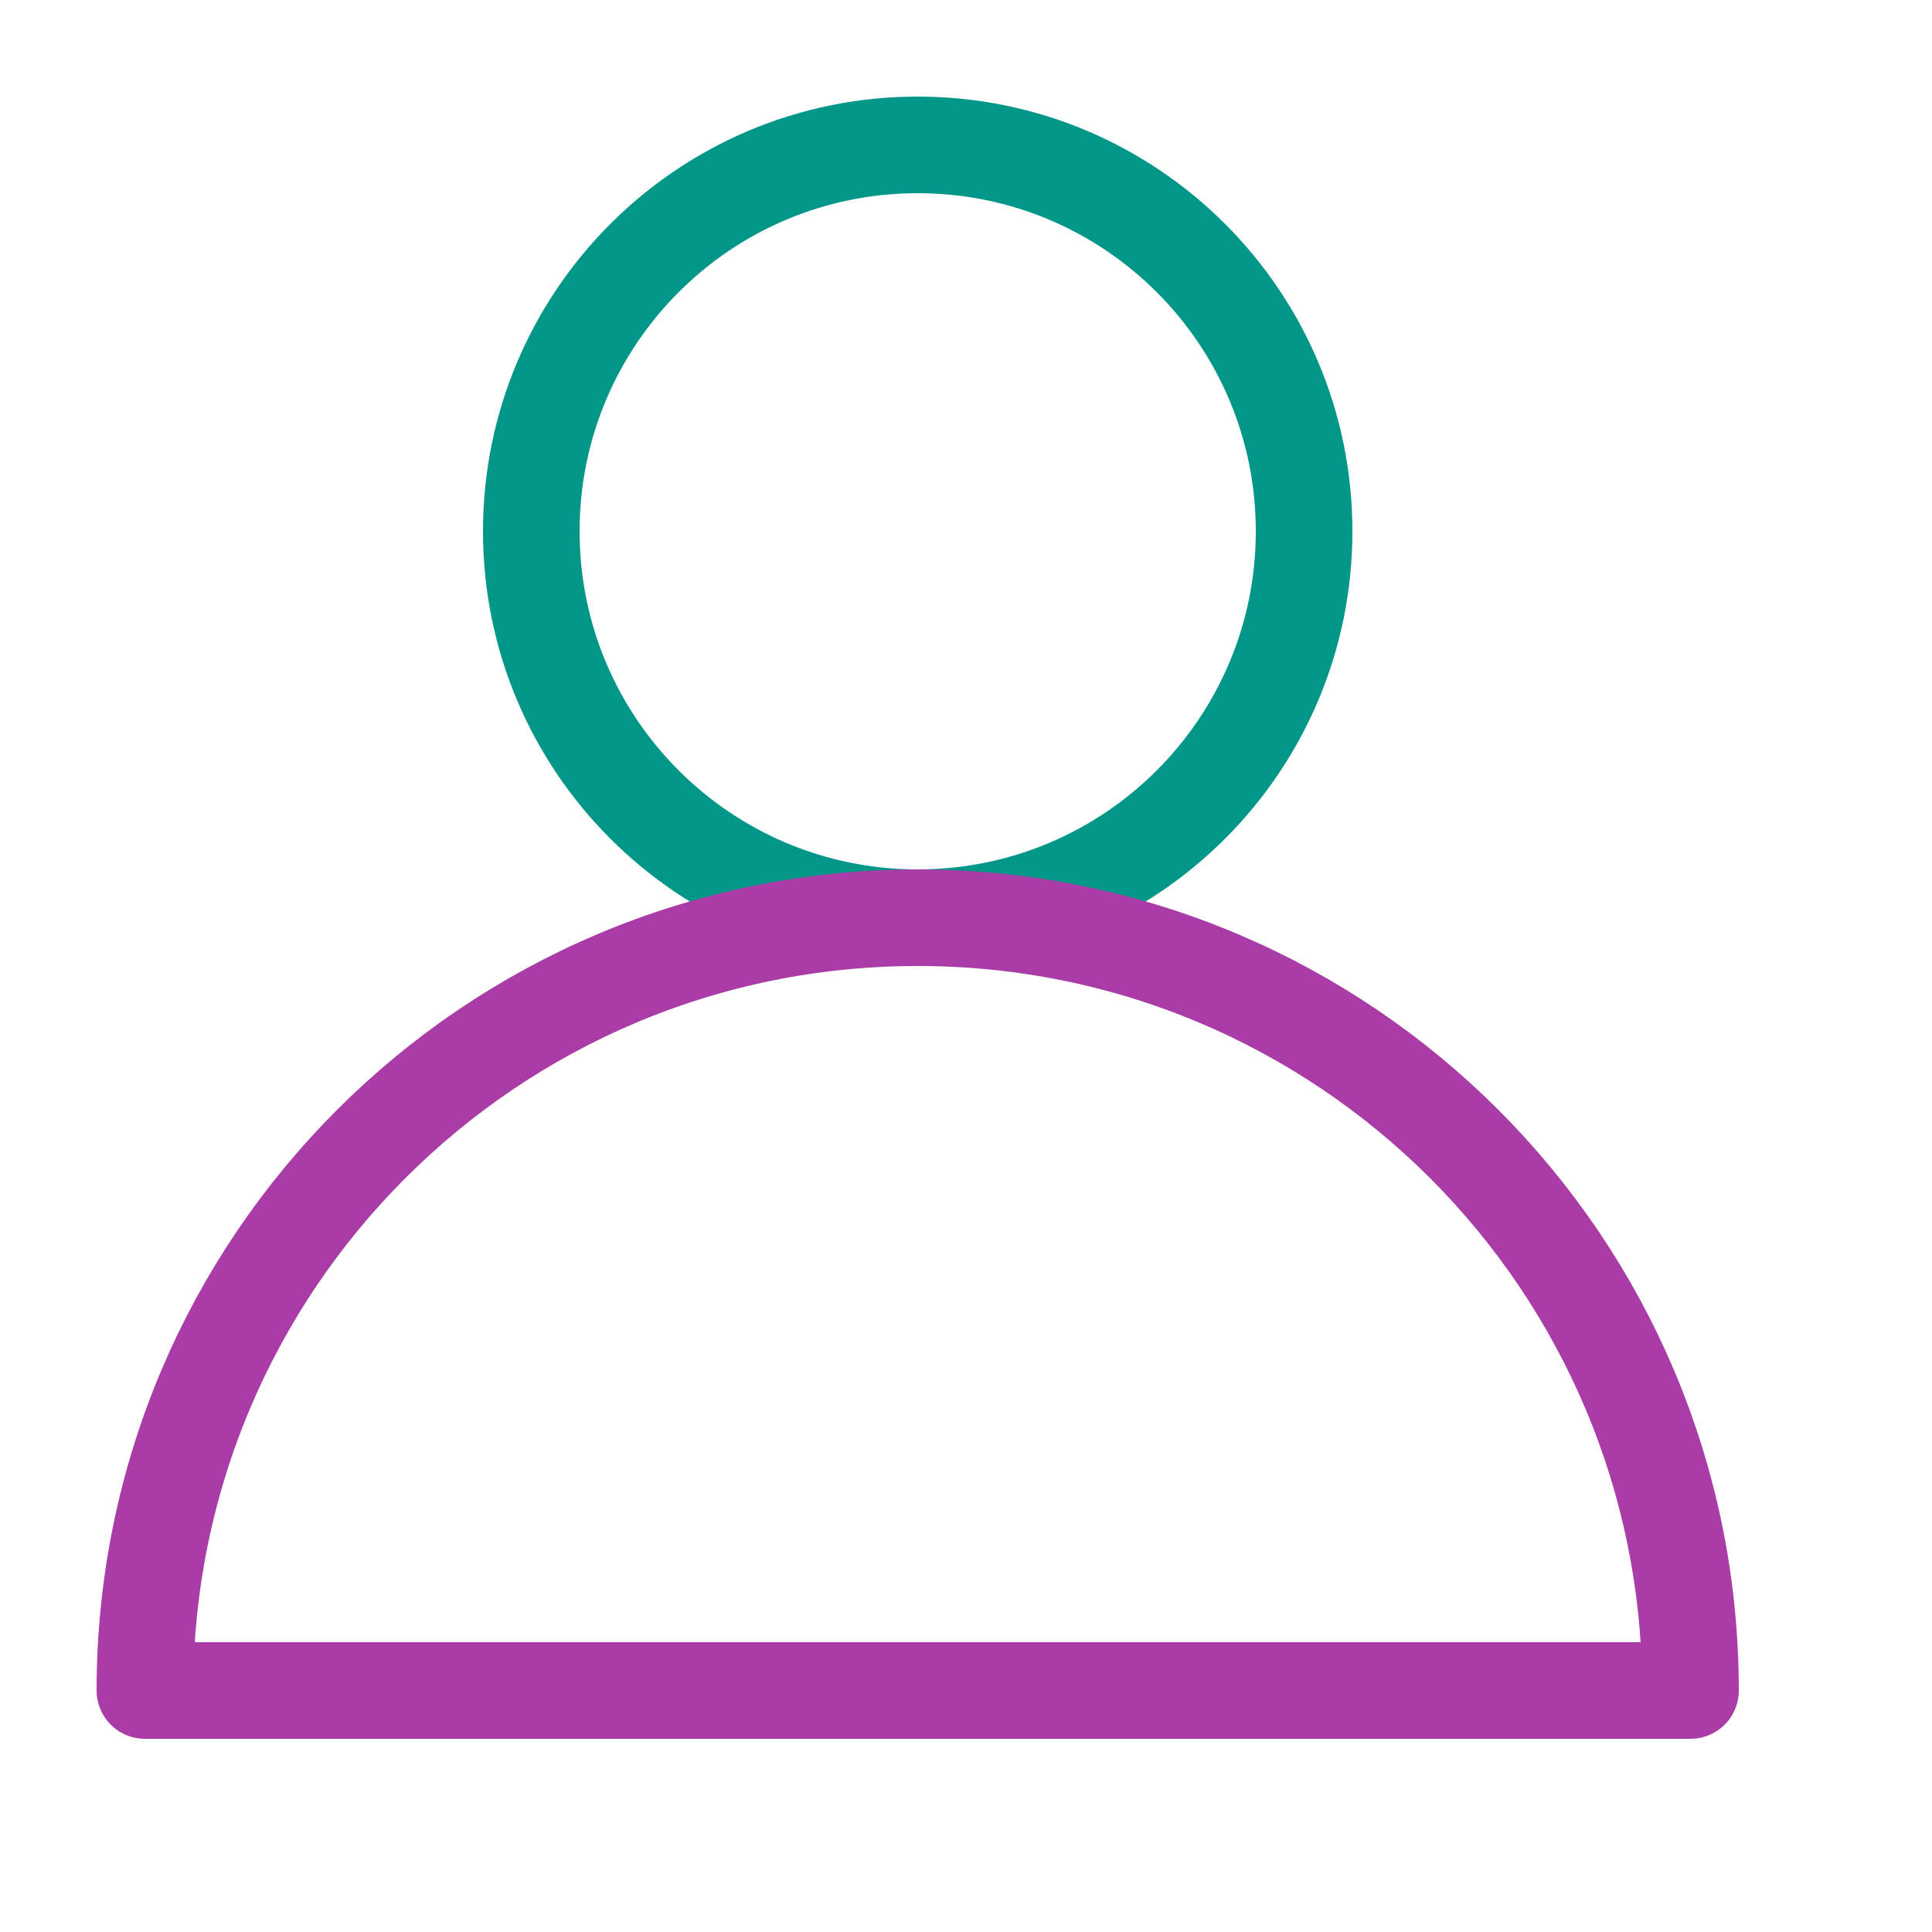
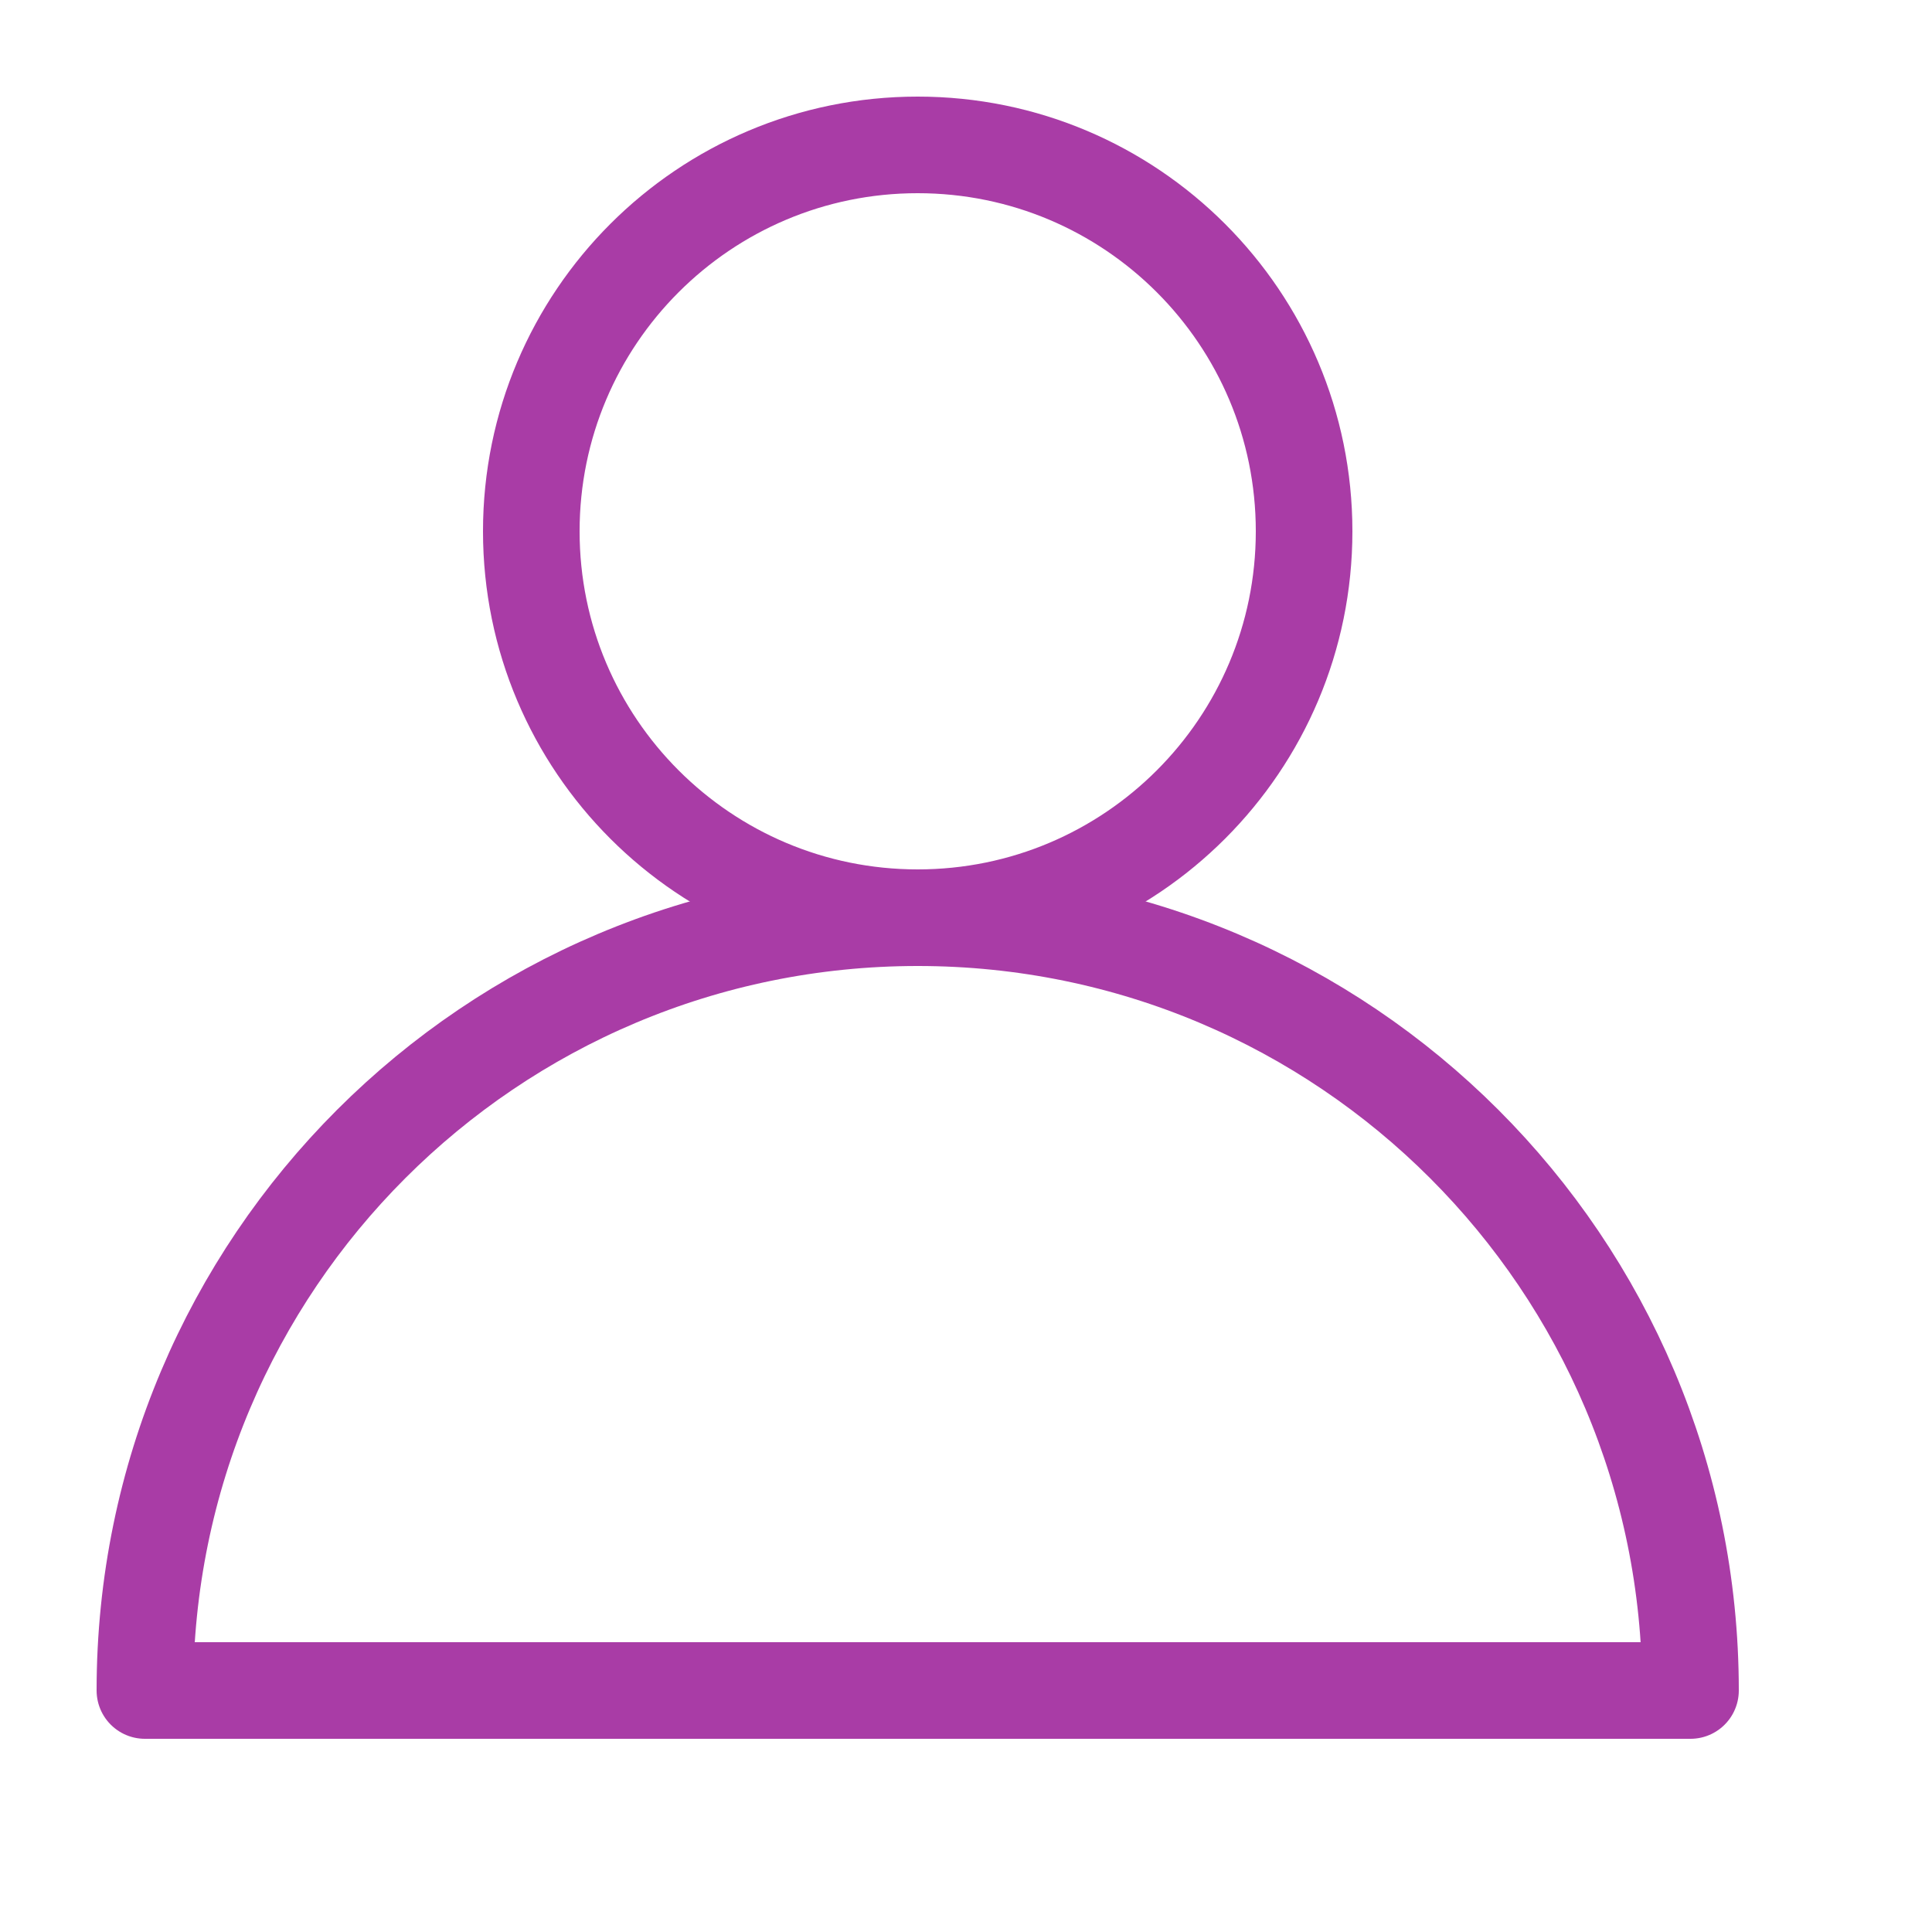
<svg xmlns="http://www.w3.org/2000/svg" id="a" width="20" height="20" viewBox="0 0 20 20">
-   <circle cx="9.5" cy="5.5" r="4" style="fill:none; stroke:#009688; stroke-linecap:square; stroke-linejoin:round;" />
+   <circle cx="9.5" cy="5.5" r="4" style="fill:none; stroke:#a93ca6; stroke-linecap:square; stroke-linejoin:round;" />
  <path d="M17.5,17.5c0-4.42-3.58-8-8-8S1.5,13.08,1.5,17.5h16Z" style="fill:none; stroke:#a93ca6; stroke-linecap:square; stroke-linejoin:round;" />
</svg>
